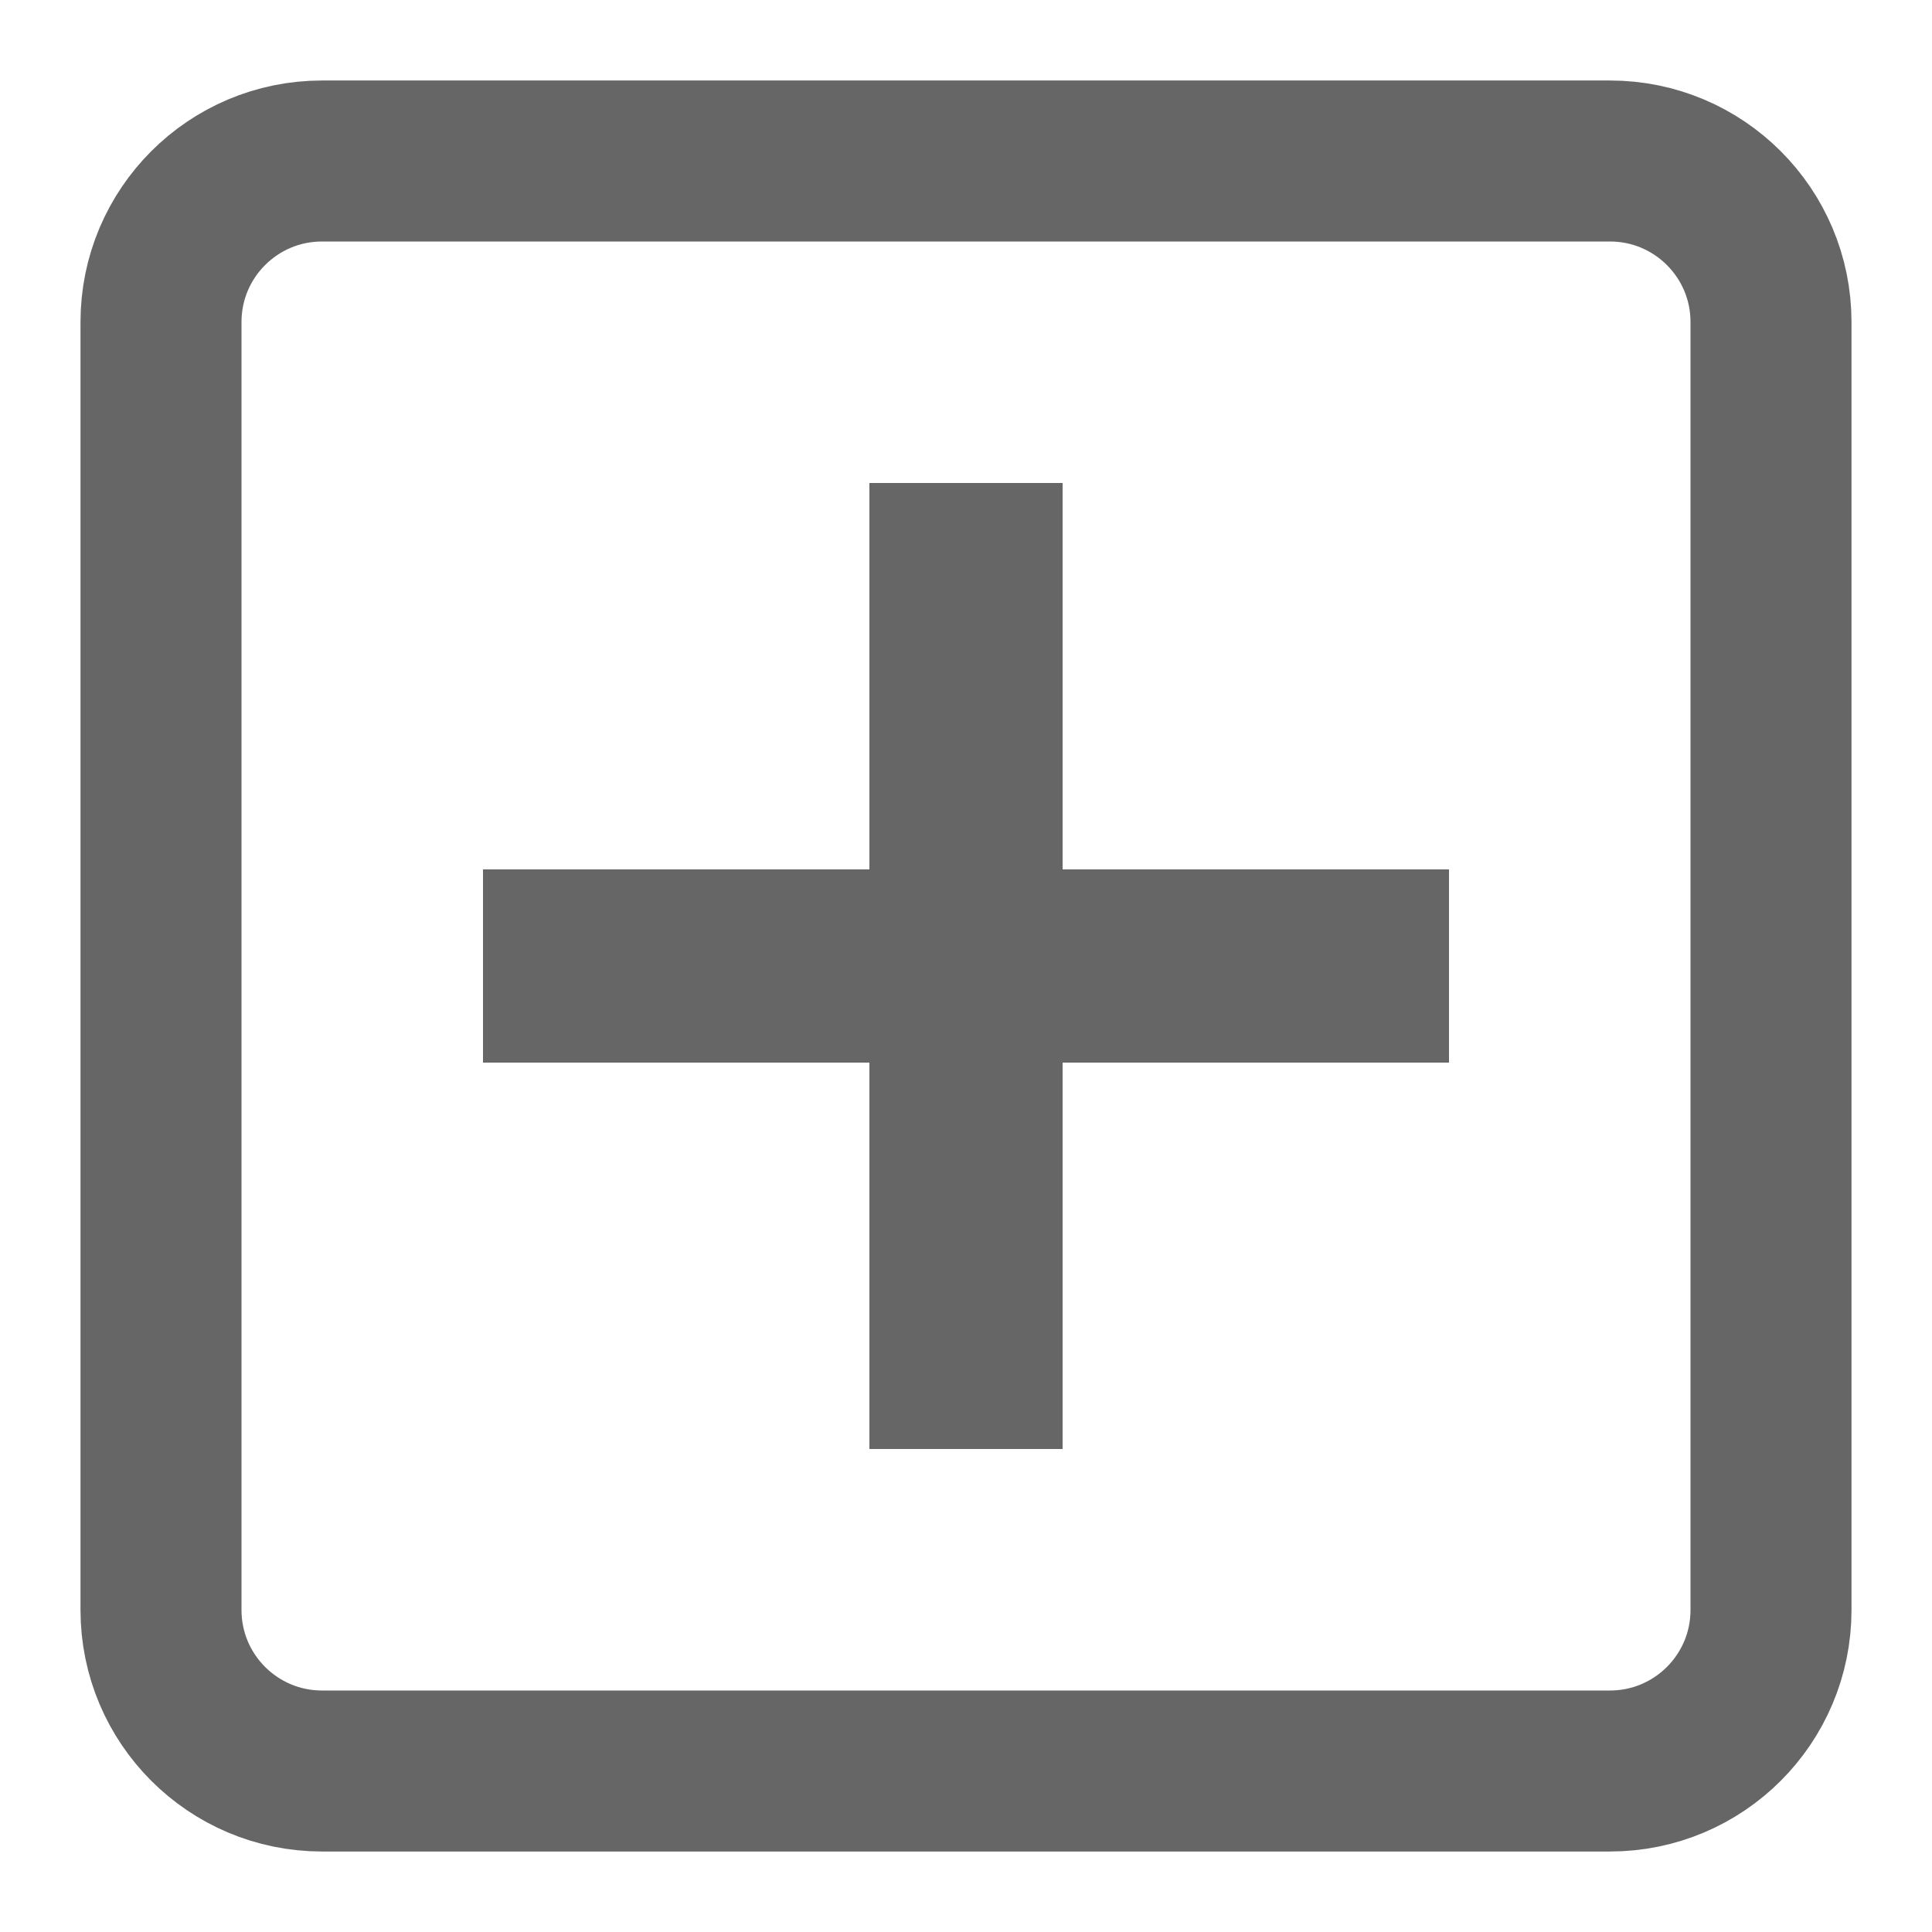
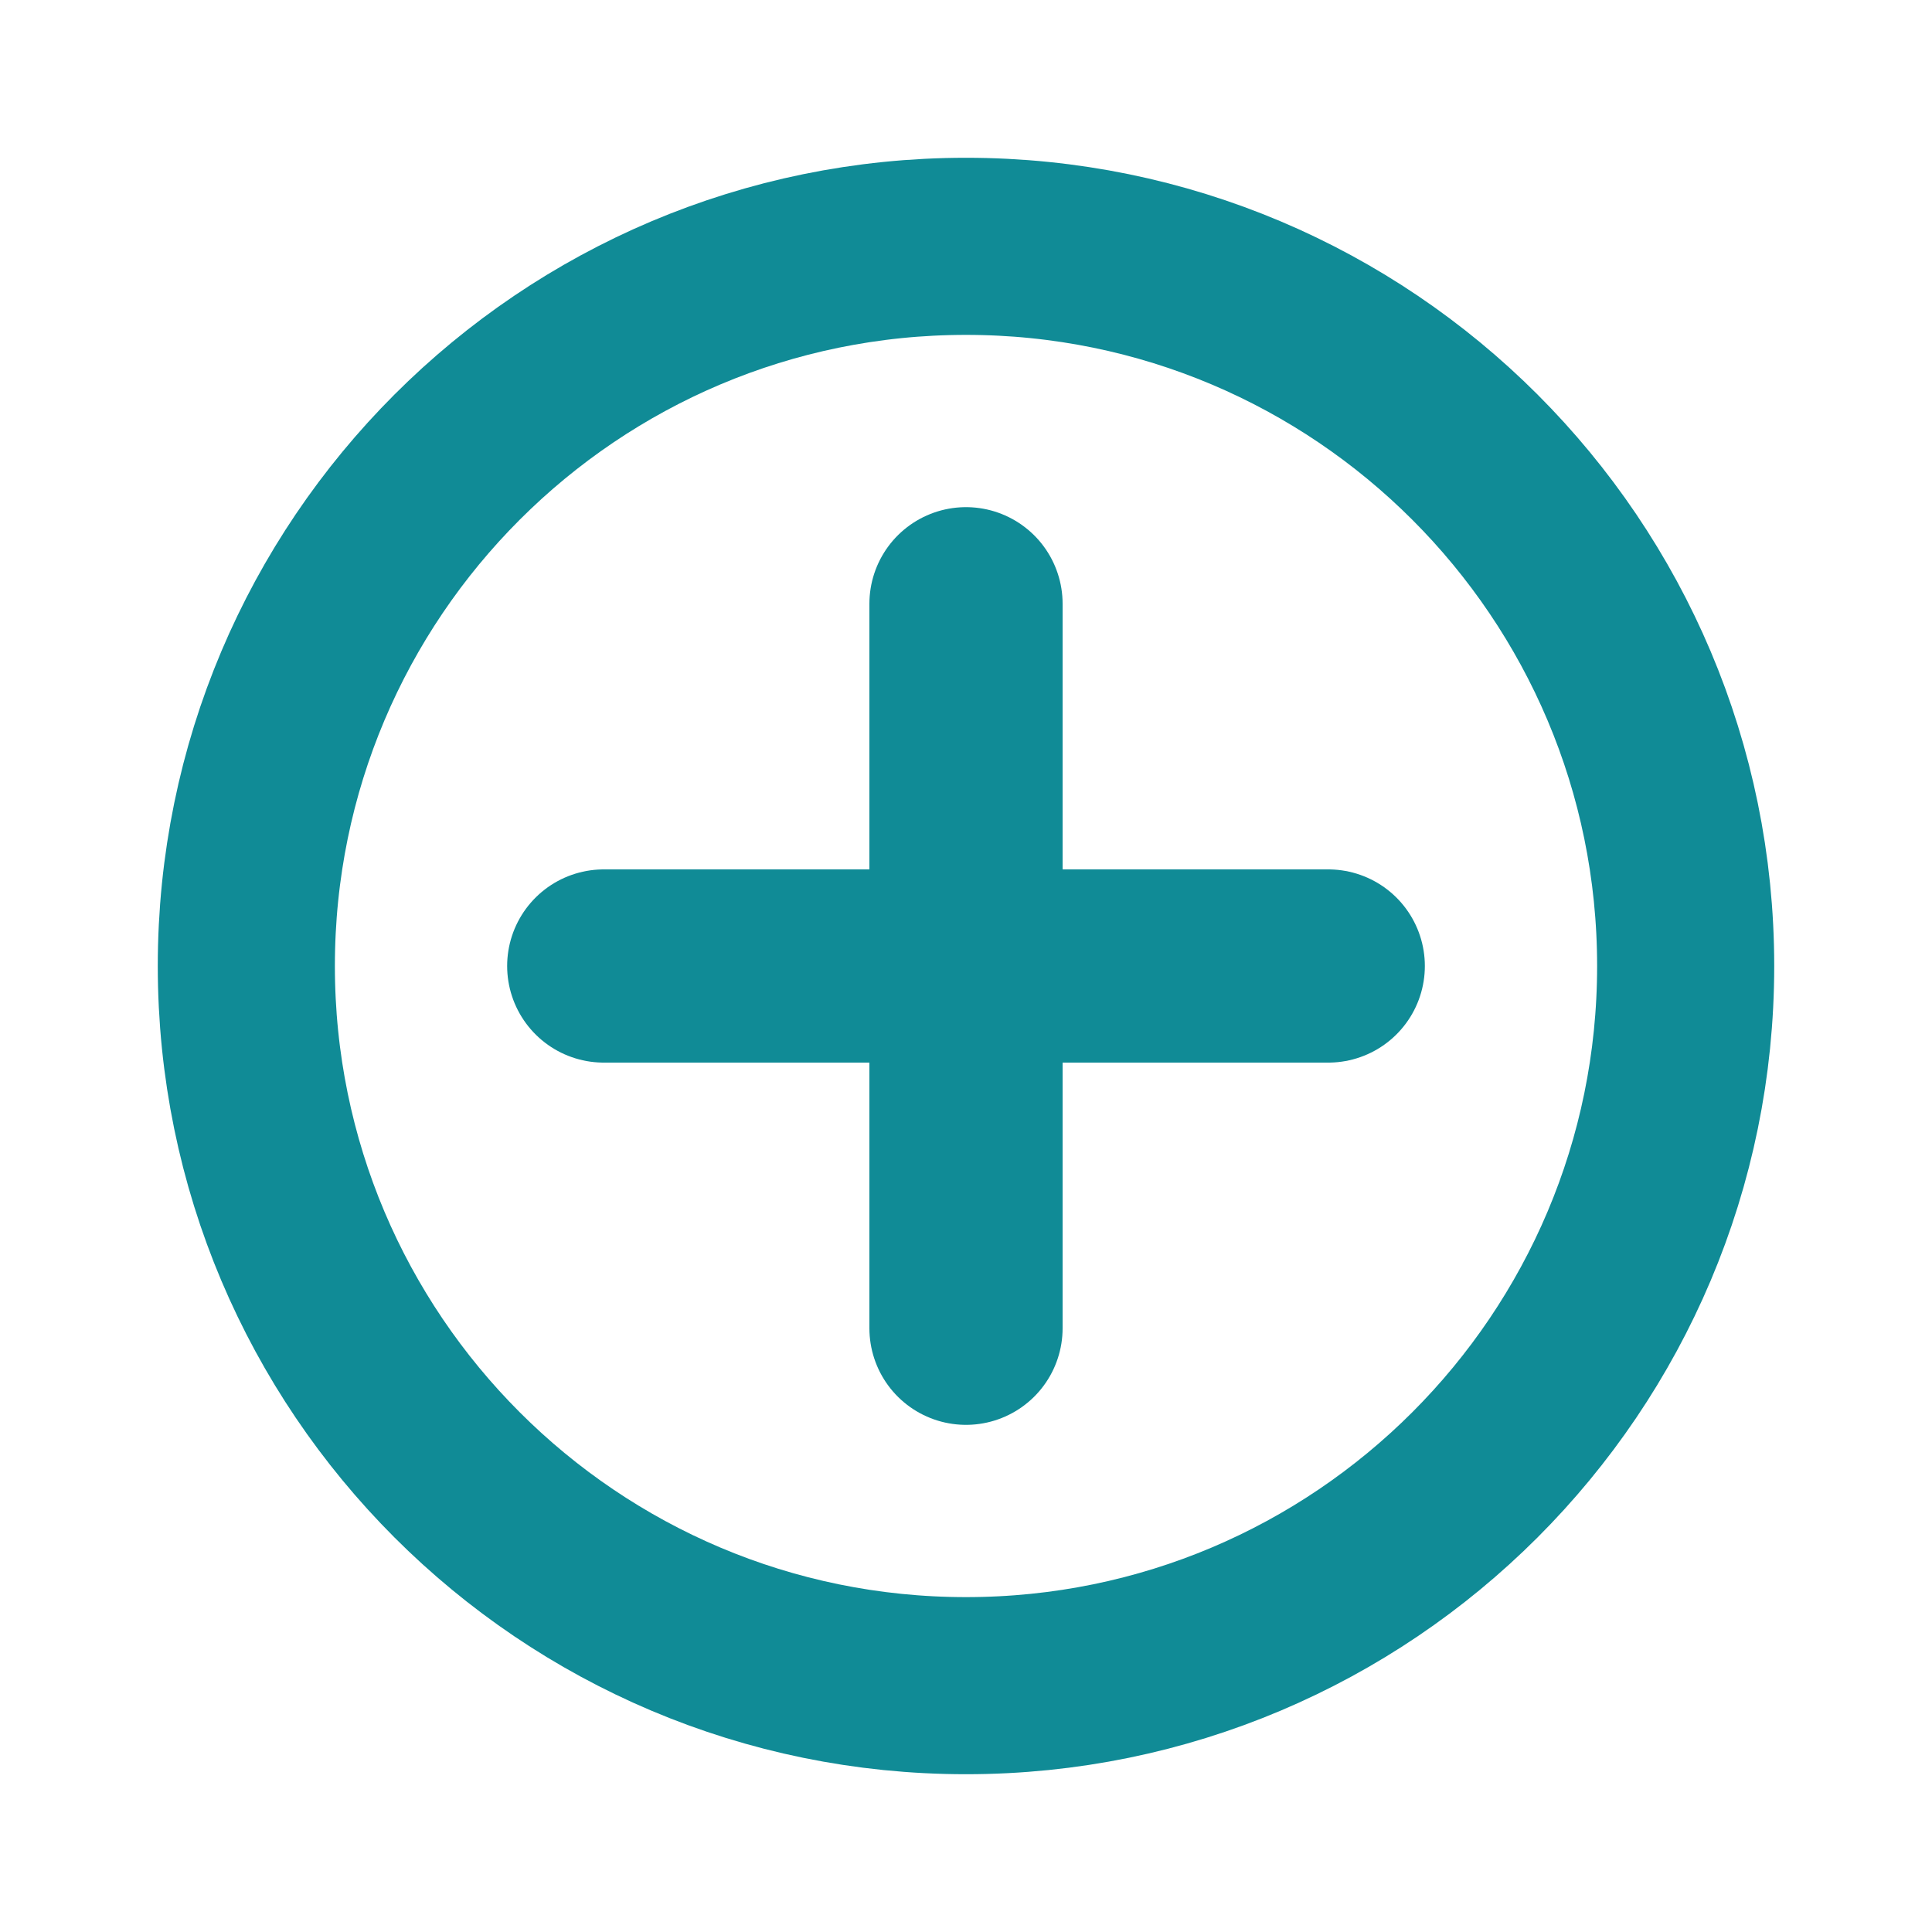
- <svg xmlns="http://www.w3.org/2000/svg" width="12" height="12" viewBox="0 0 12 12">
-   <rect x="1" y="1" width="10" height="10" rx="1" fill="none" stroke="#666" />
-   <path d="M3 6h6M6 3v6" stroke="#666" stroke-width="1.2" />
+ <svg xmlns="http://www.w3.org/2000/svg" width="9.6" height="9.6" viewBox="0 0 12 12">
+   <circle cx="6" cy="6" r="4.47" fill="none" stroke="#108b96" stroke-width="1.1" />
+   <path d="M3.75 6h4.5M6 3.75v4.5" stroke="#108b96" stroke-width="1.2" stroke-linecap="round" />
</svg>
